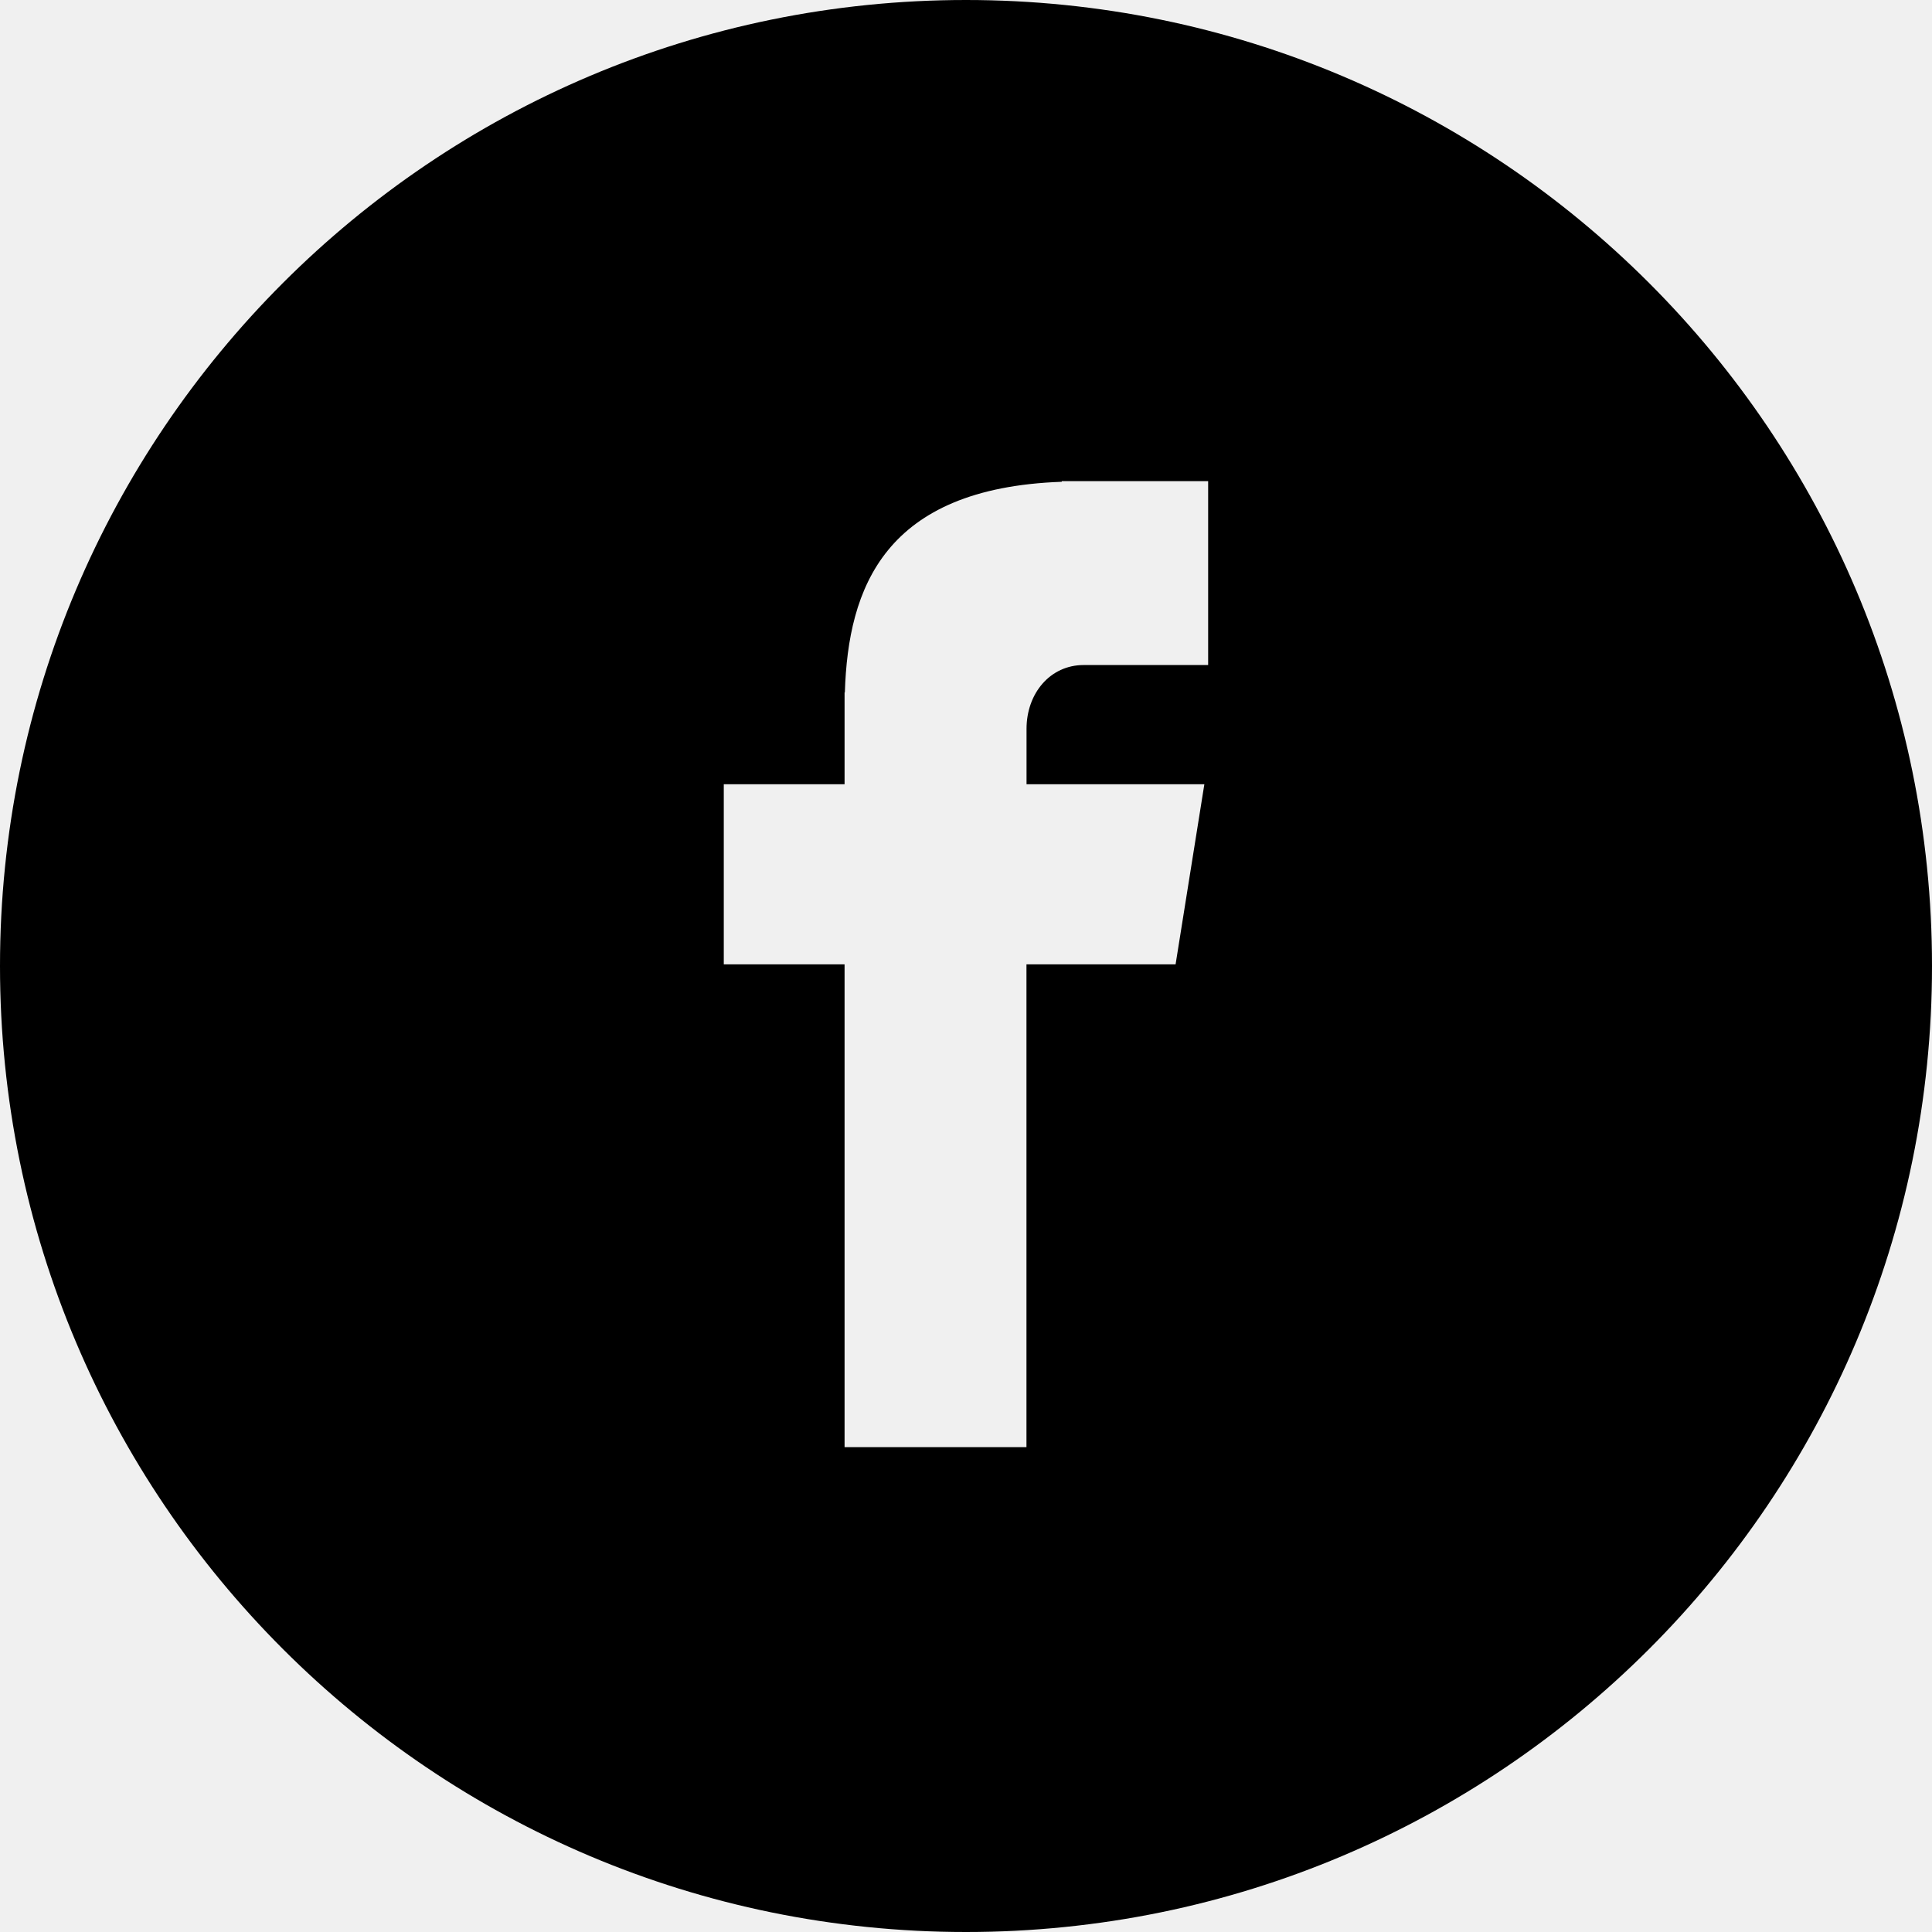
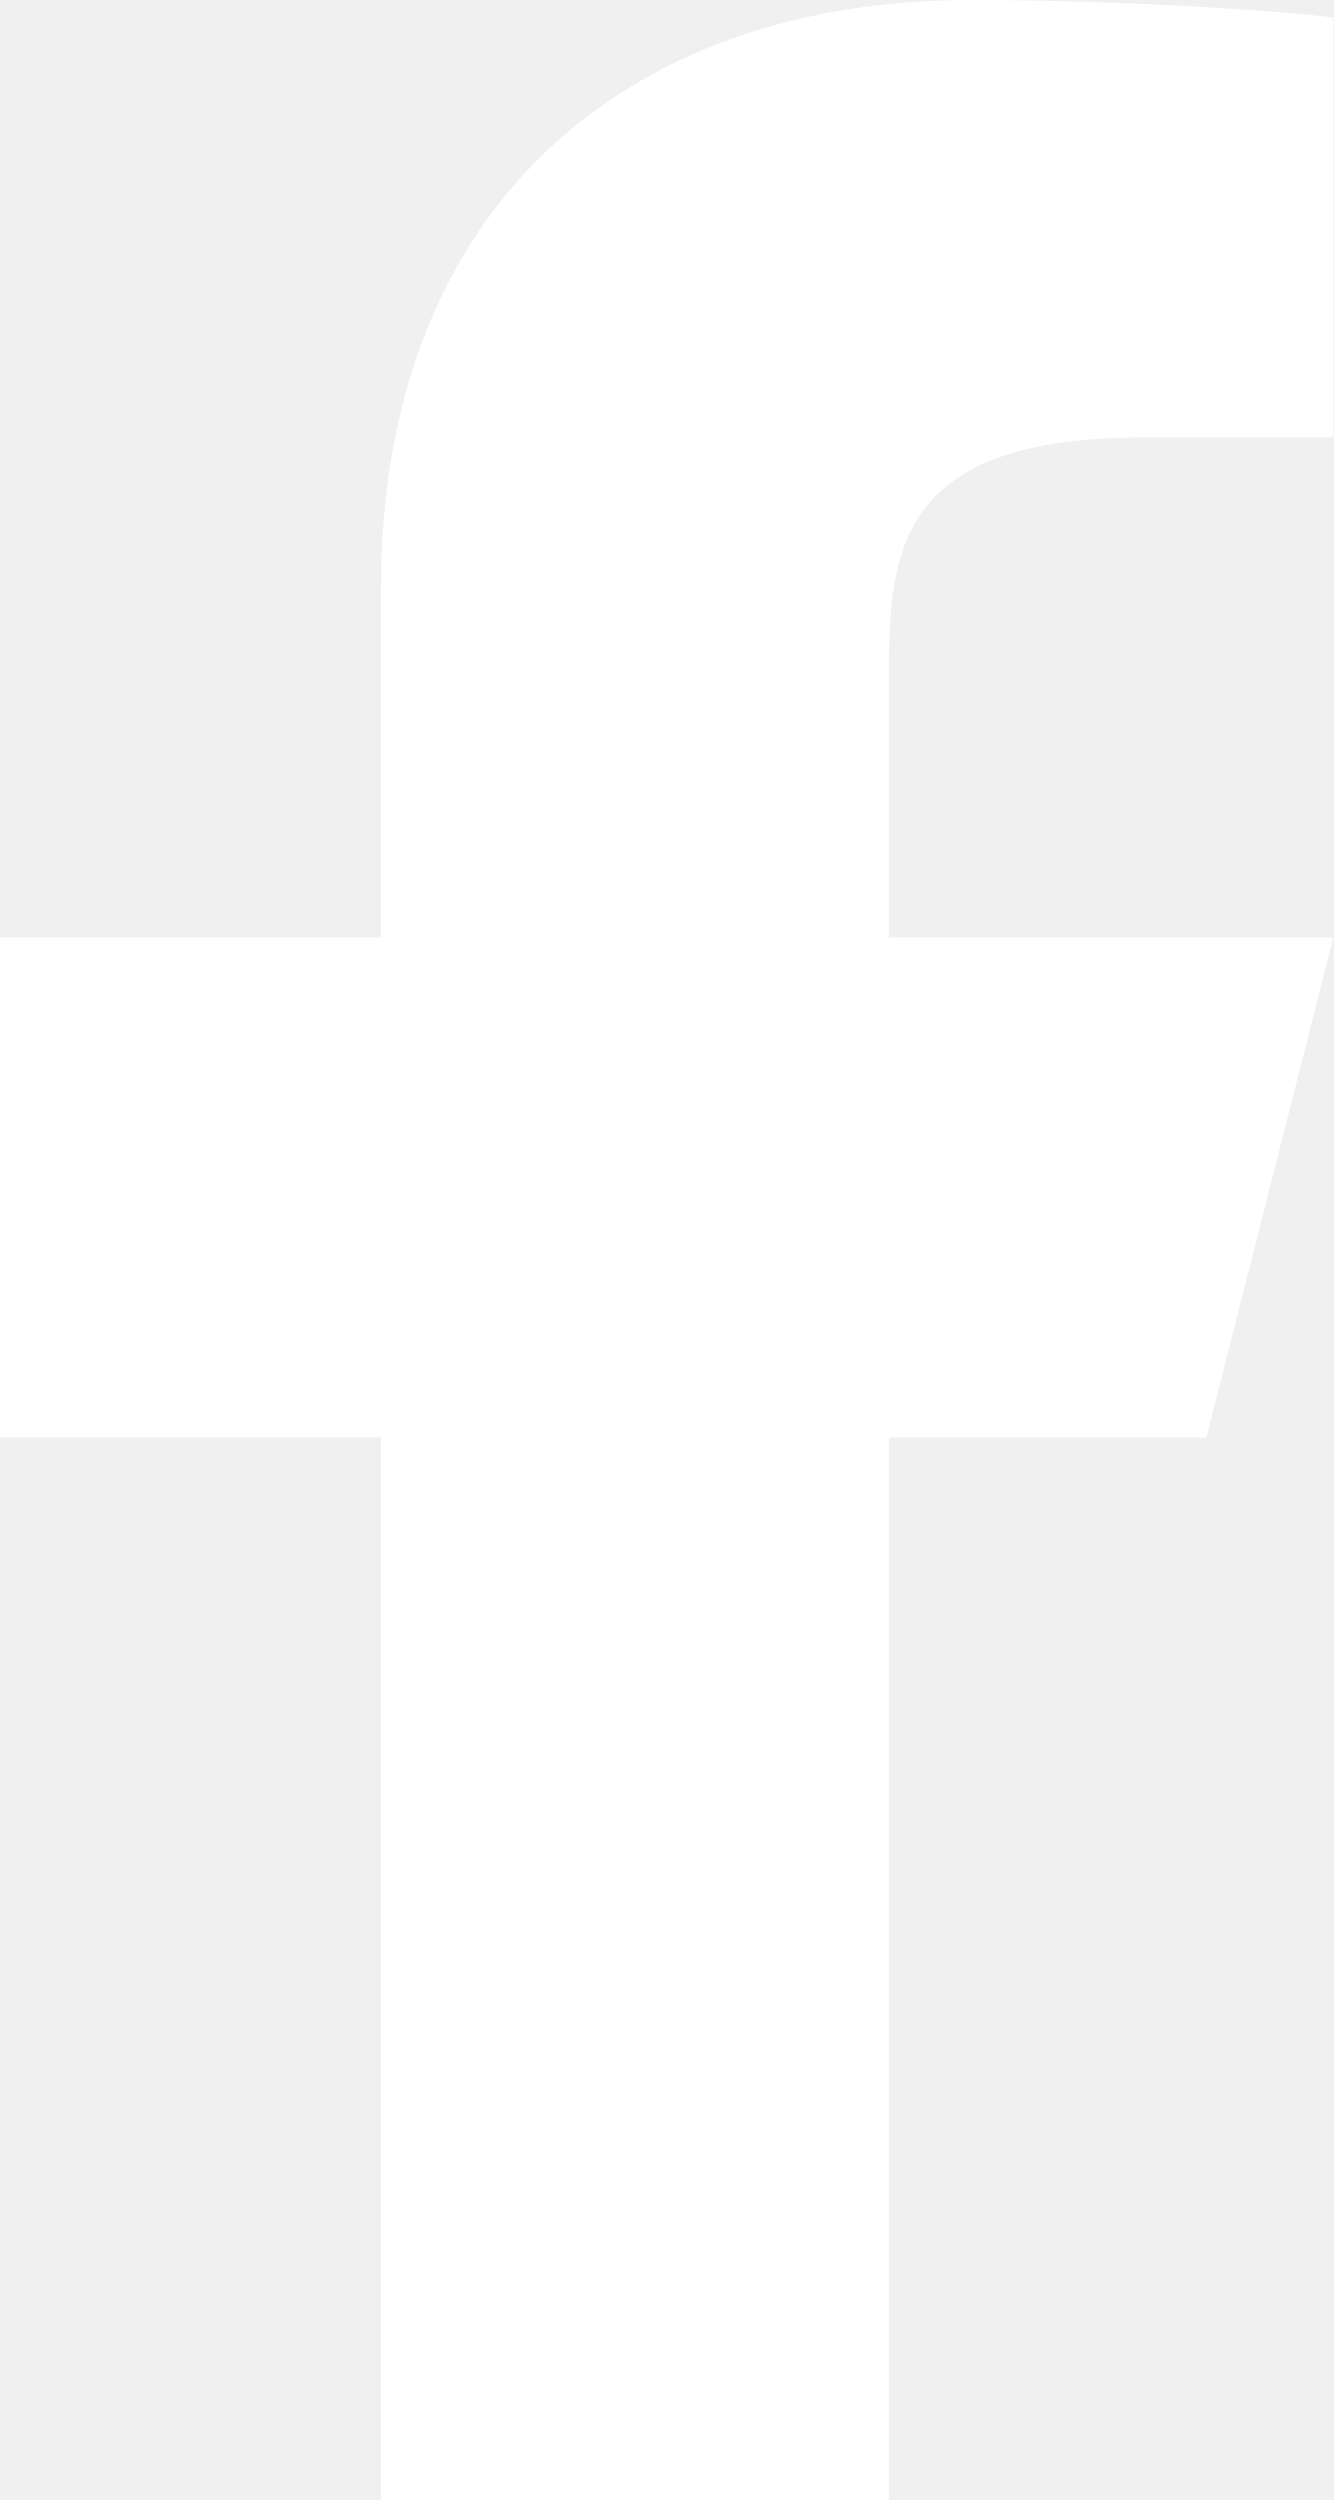
- <svg xmlns="http://www.w3.org/2000/svg" width="27" height="27" viewBox="0 0 27 27">
-   <path fill-rule="evenodd" clip-rule="evenodd" d="M27 13.5C27 6.045 20.956 0 13.5 0C6.044 0 0 6.045 0 13.5C0 20.956 6.044 27 13.5 27C20.956 27 27 20.956 27 13.5ZM16.884 9.294H15.144C14.675 9.294 14.346 9.691 14.346 10.185V10.96H16.831L16.429 13.477H14.345V20.224H11.803V13.477H10.115V10.96H11.803V9.677H11.807C11.852 8.214 12.36 6.821 14.838 6.733V6.724H16.884V9.294Z" />
+ <svg xmlns="http://www.w3.org/2000/svg" width="8" height="15" viewBox="0 0 8 15" fill="none">
+   <path d="M5.333 8.625H7.238L8 5.625H5.333V4.125C5.333 3.353 5.333 2.625 6.857 2.625H8V0.105C7.752 0.073 6.814 0 5.823 0C3.755 0 2.286 1.243 2.286 3.525V5.625H0V8.625H2.286V15H5.333V8.625Z" fill="white" />
</svg>
